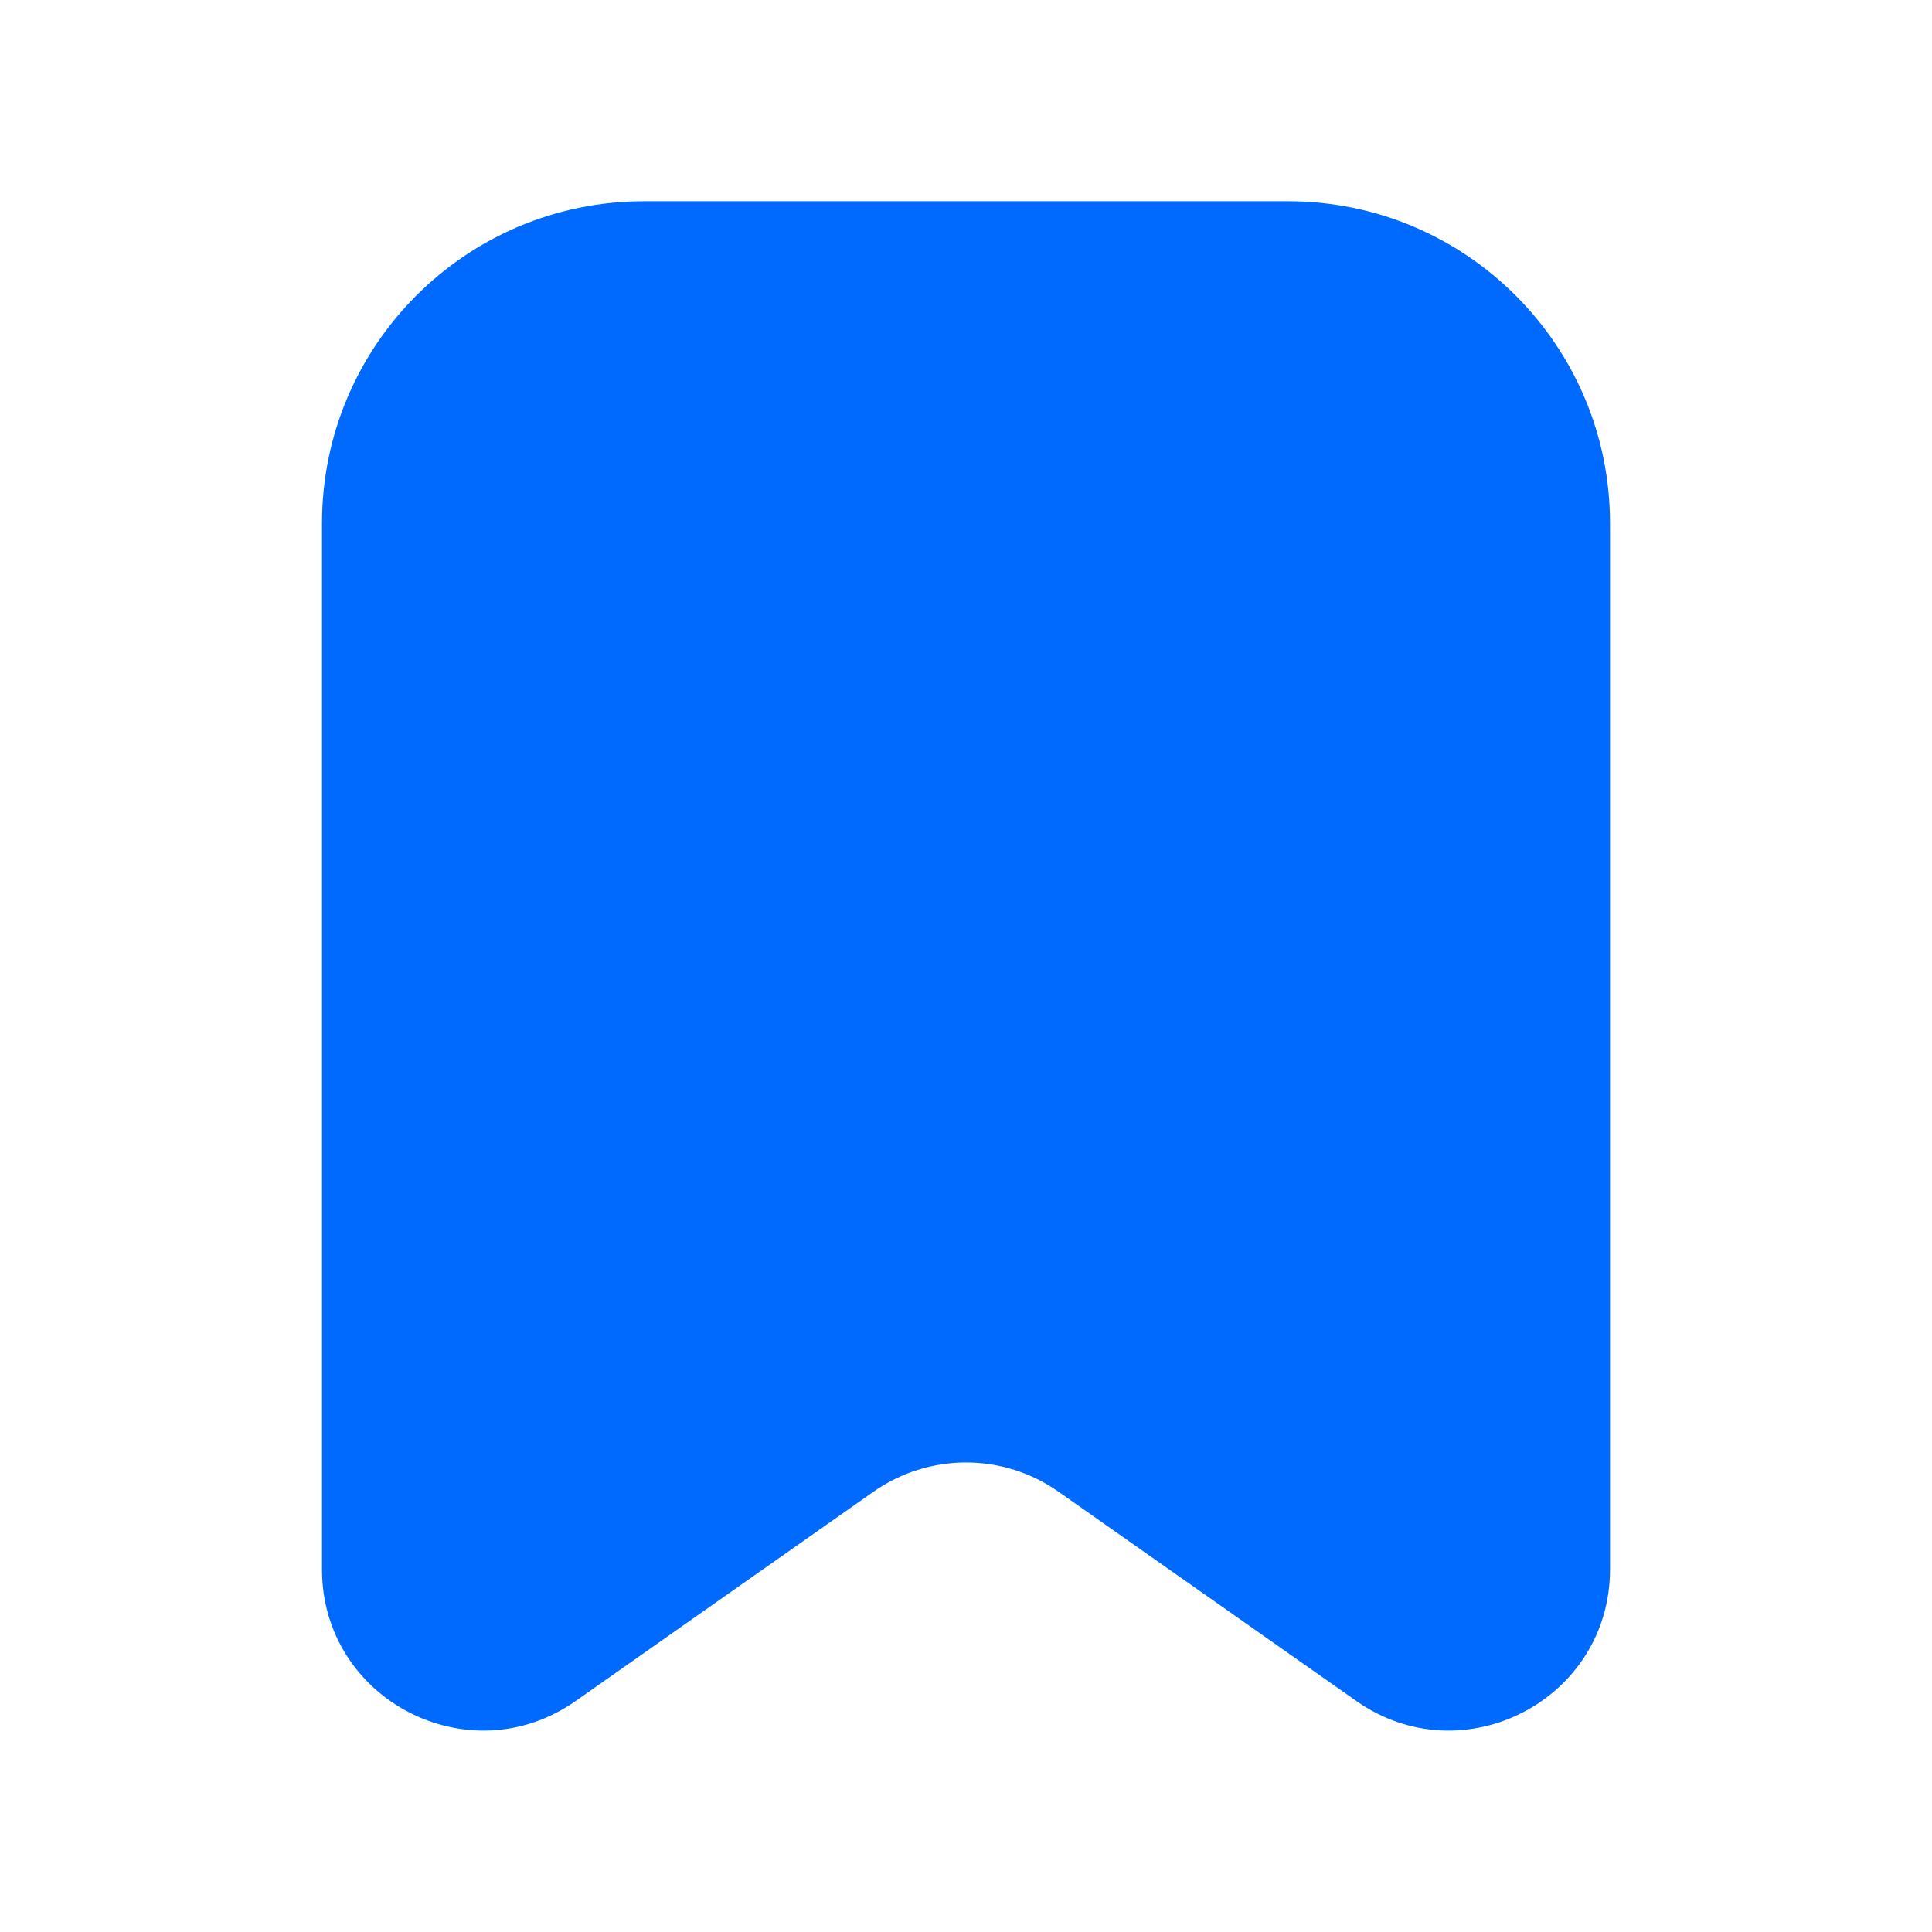
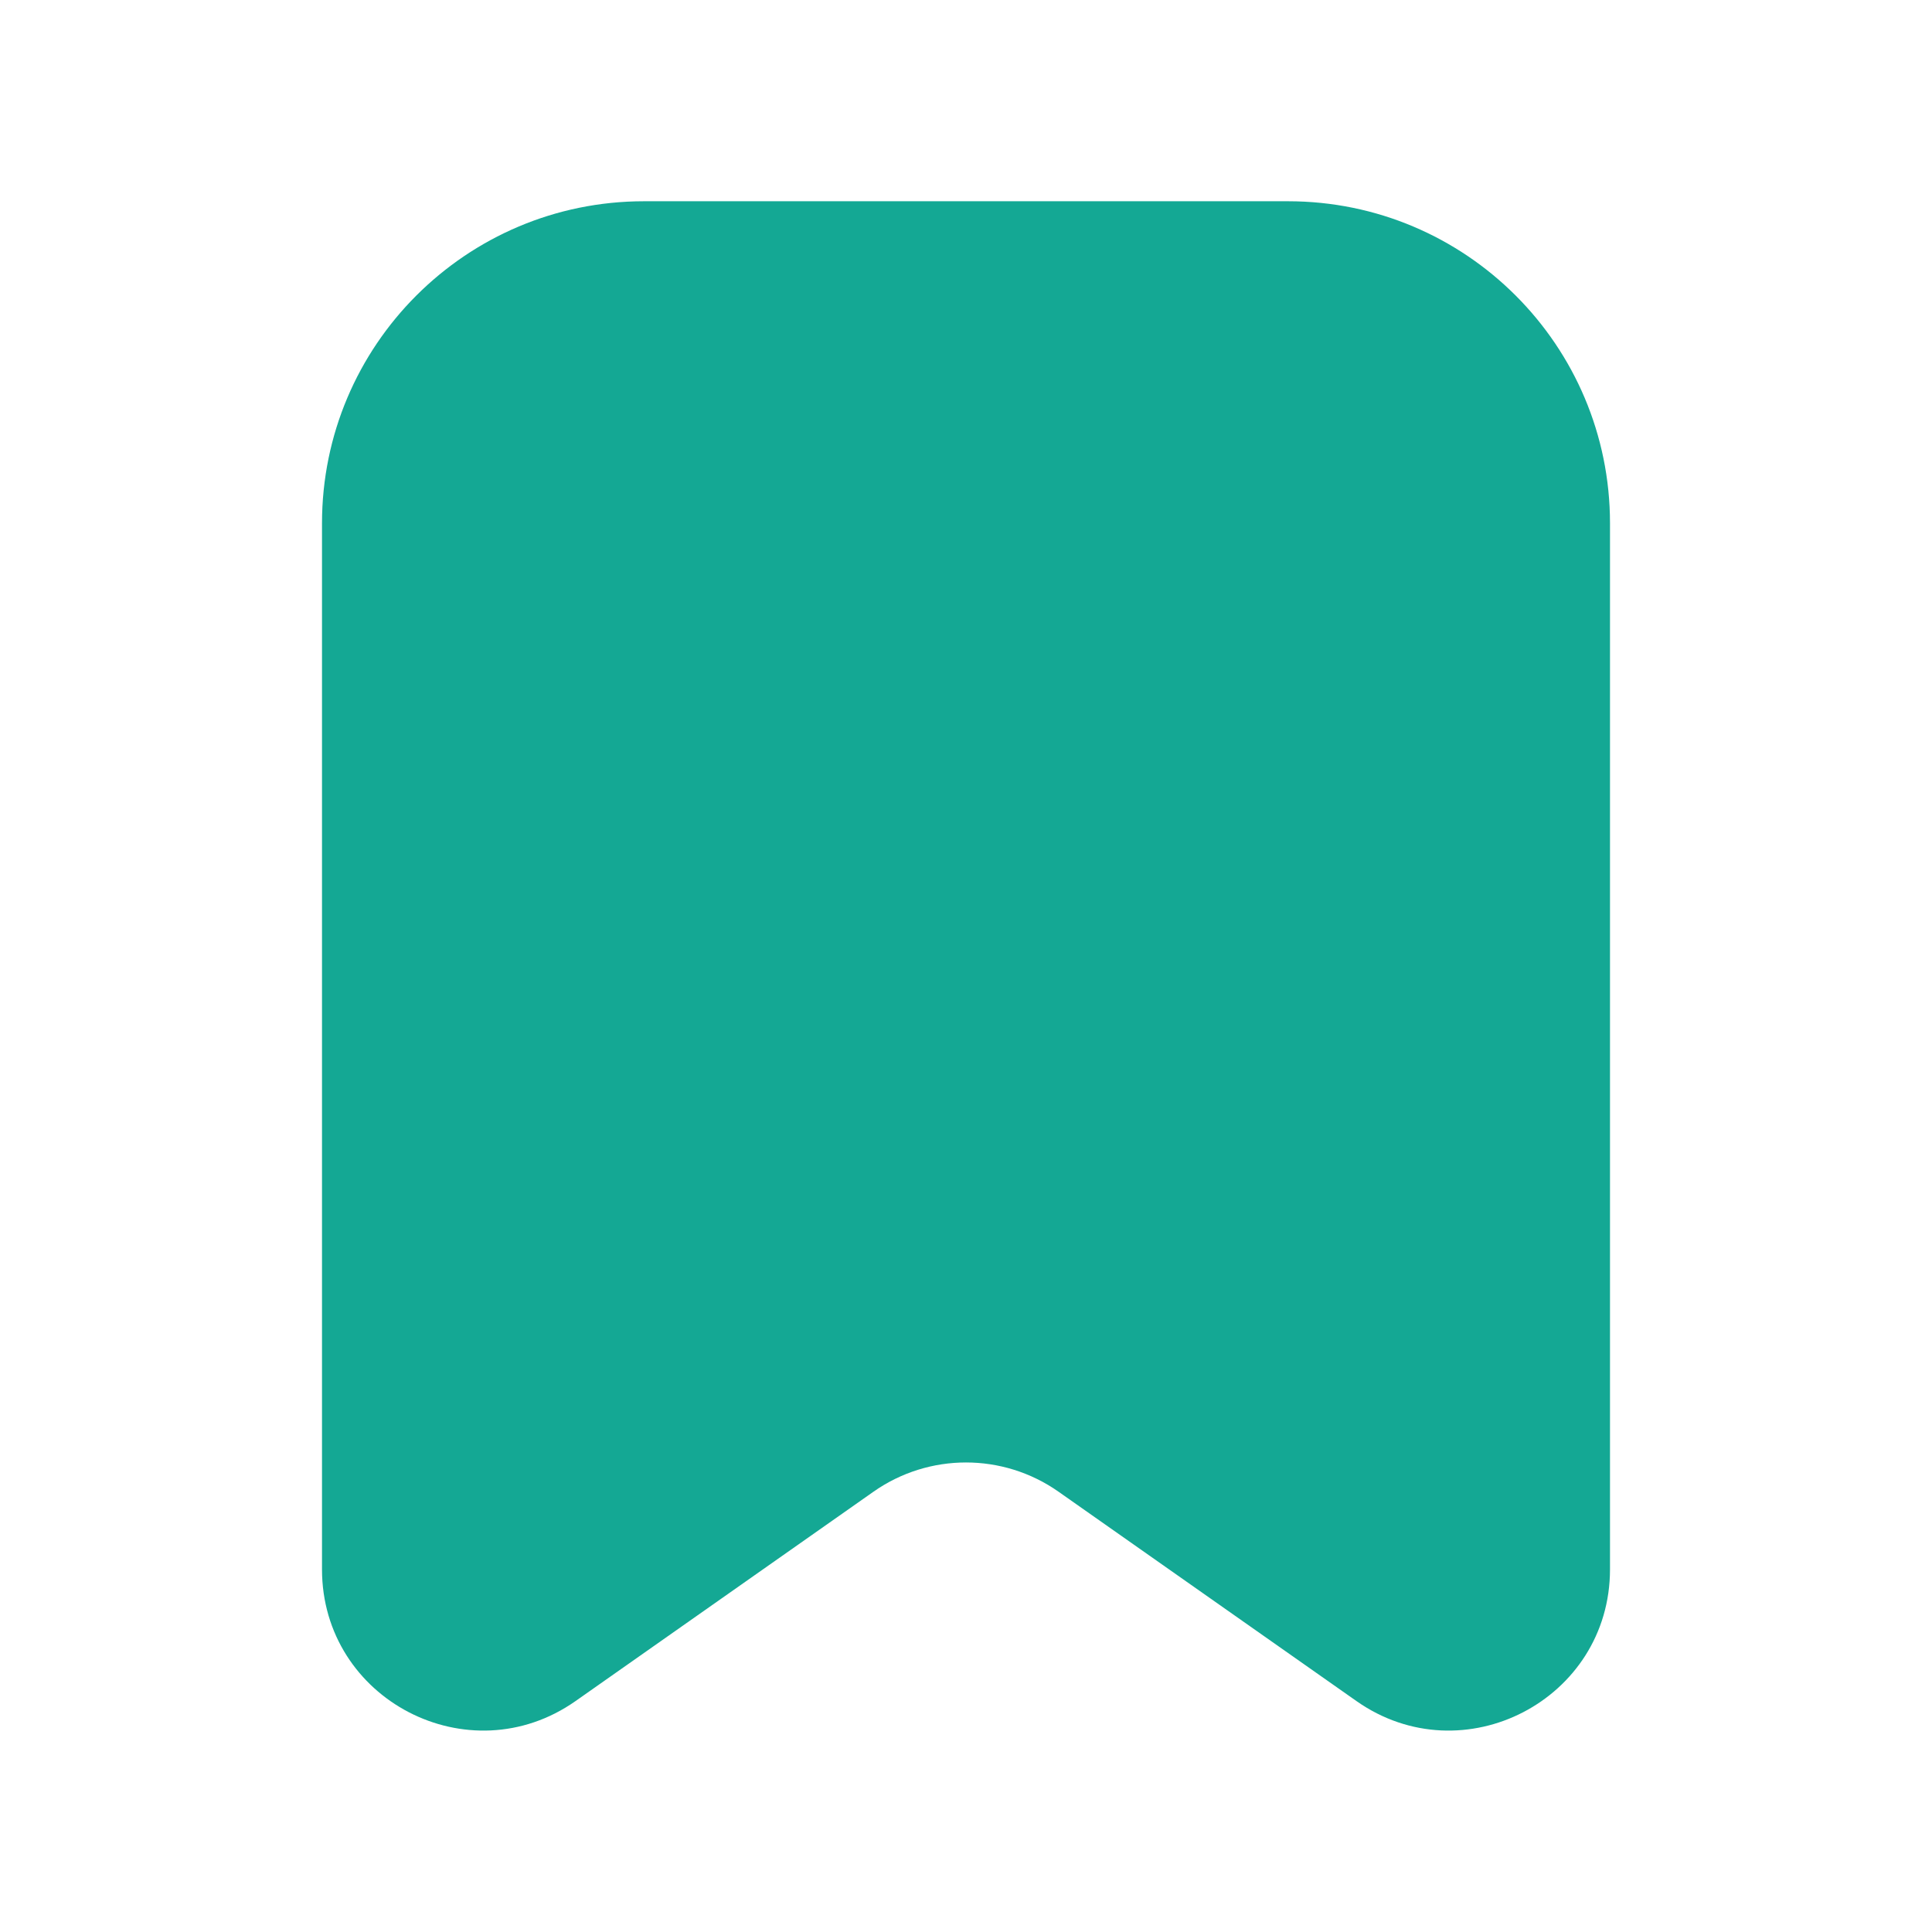
<svg xmlns="http://www.w3.org/2000/svg" fill="none" viewBox="0 0 24 24">
-   <path fill="#006AFF" d="M16 2.5a4 4 0 0 1 4 4v12.995c0 1.62-1.825 2.567-3.15 1.636l-3.7-2.6a2 2 0 0 0-2.3 0l-3.7 2.6C5.825 22.062 4 21.115 4 19.495V6.5a4 4 0 0 1 4-4h8Z" />
+   <path fill="#14A894" d="M16 2.5a4 4 0 0 1 4 4v12.995c0 1.62-1.825 2.567-3.15 1.636l-3.7-2.6a2 2 0 0 0-2.3 0l-3.7 2.6C5.825 22.062 4 21.115 4 19.495V6.5a4 4 0 0 1 4-4h8Z" />
</svg>
